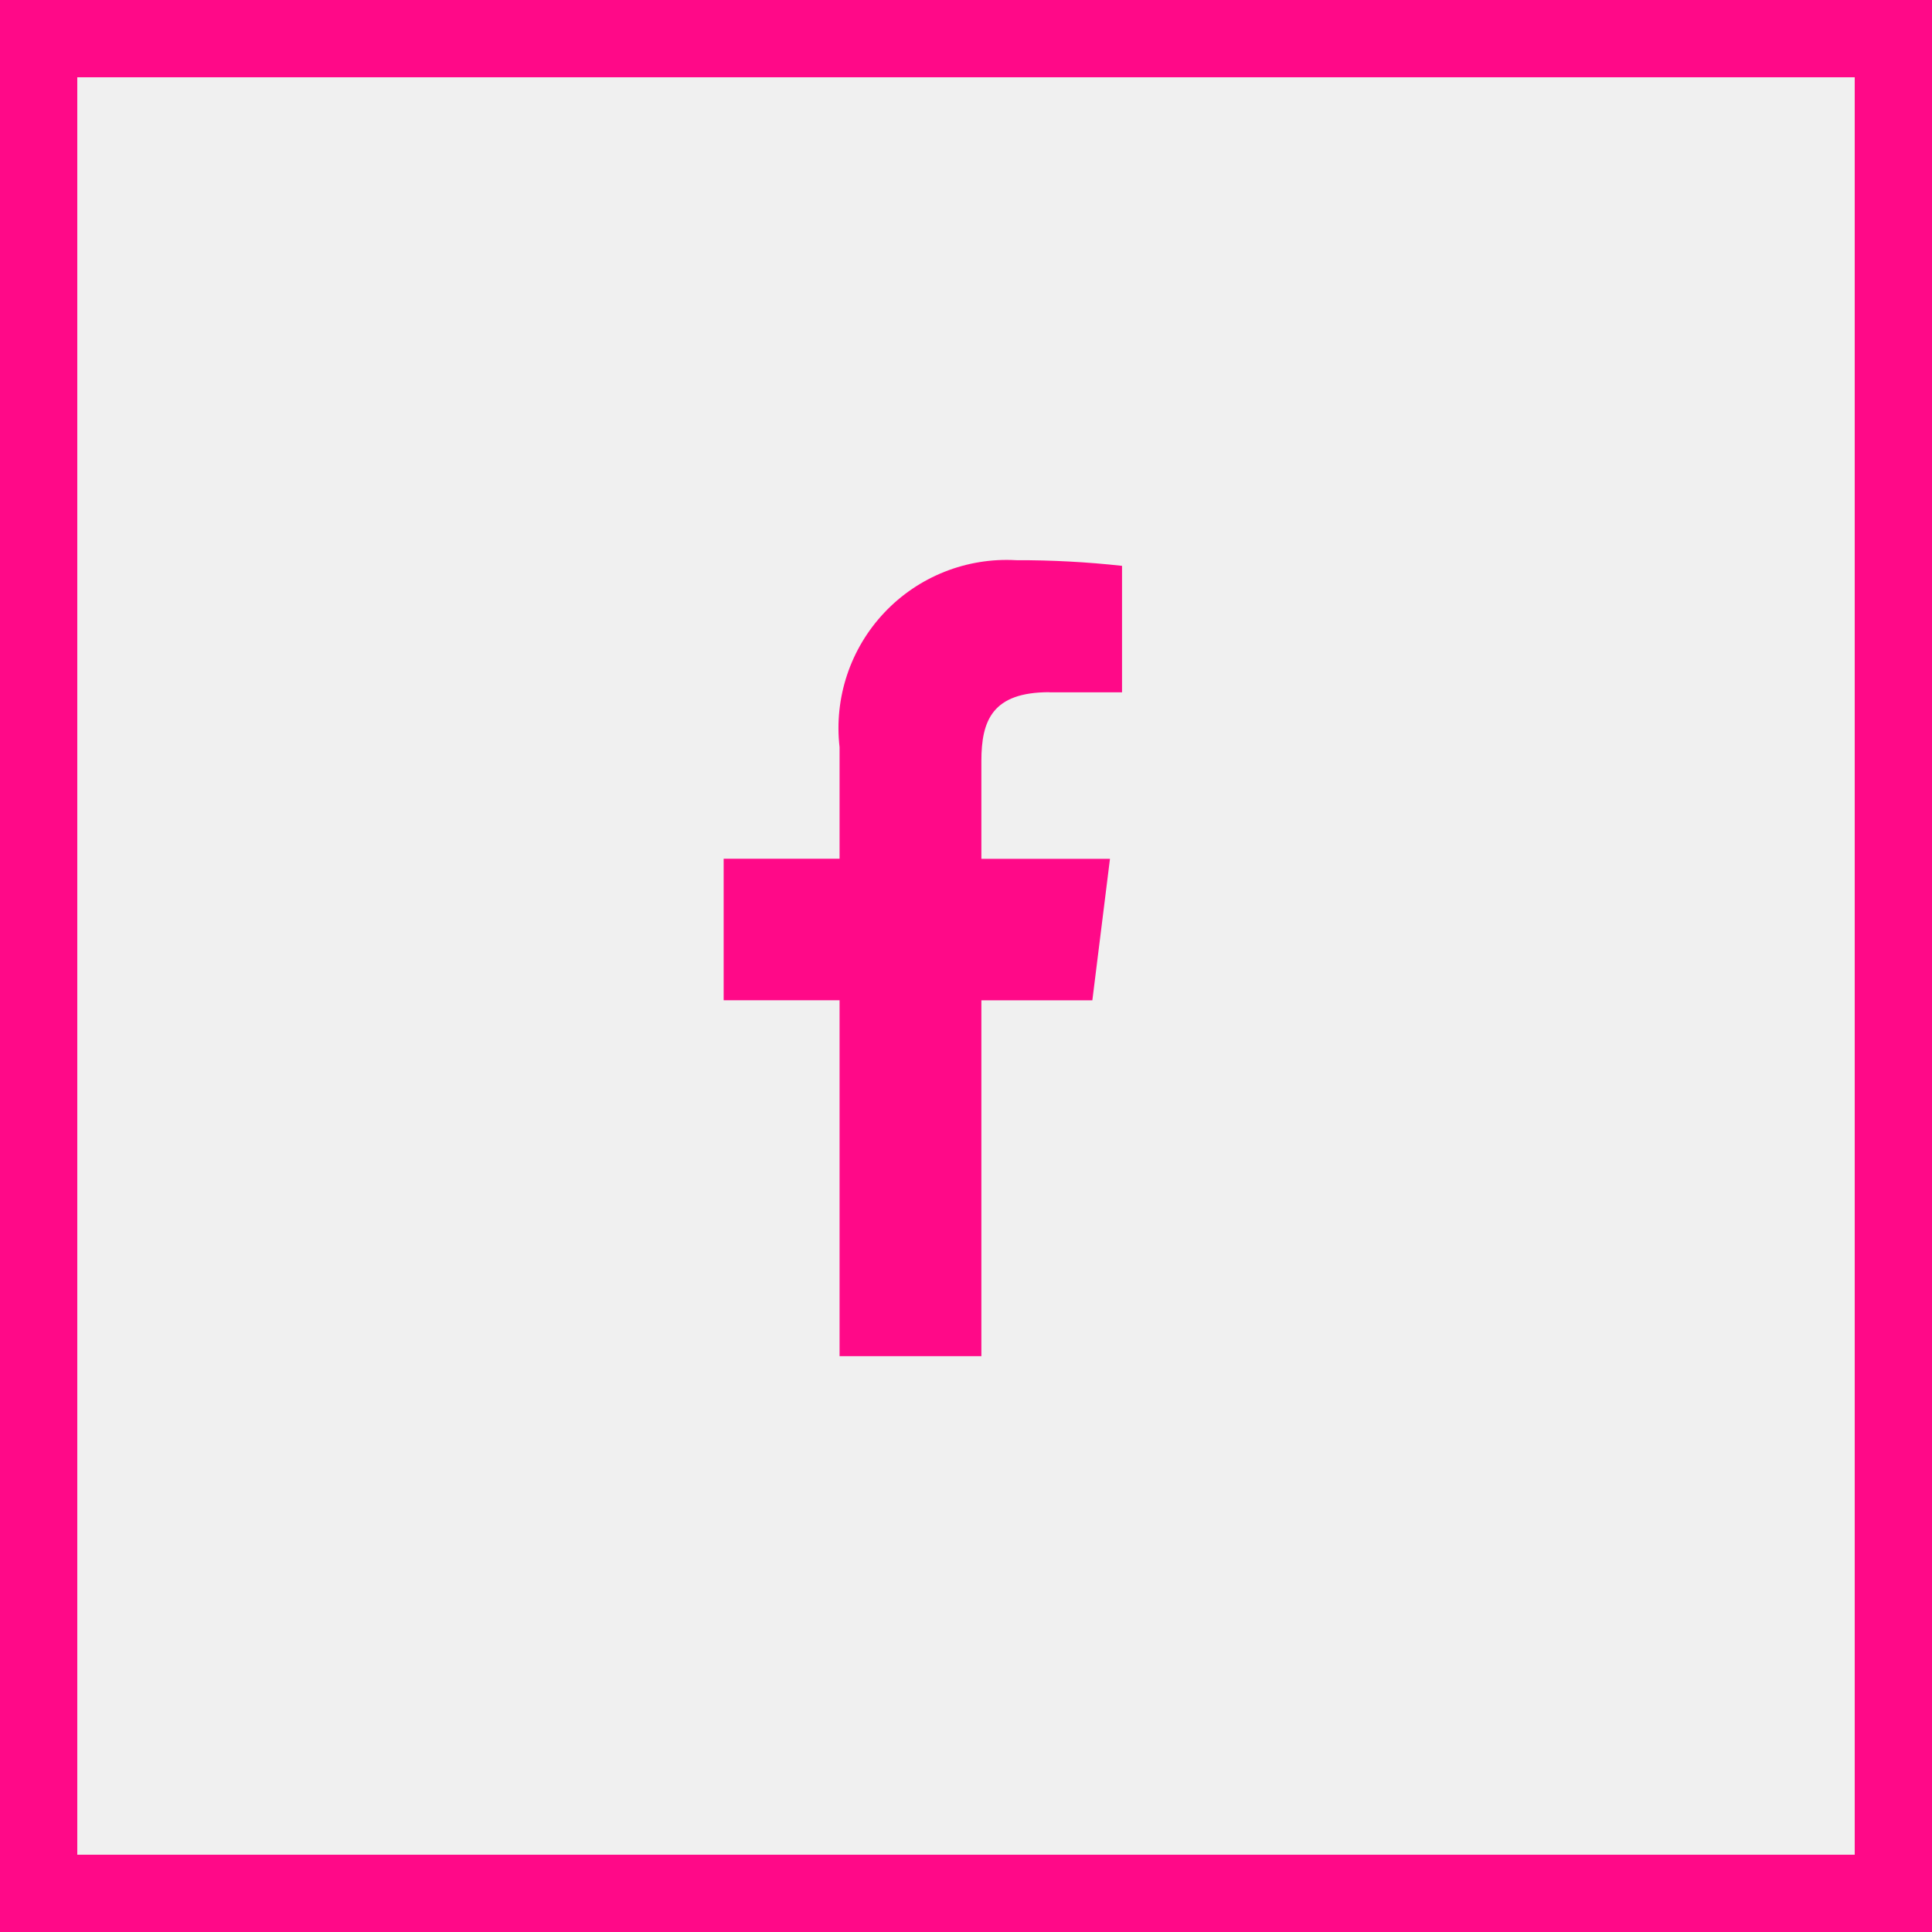
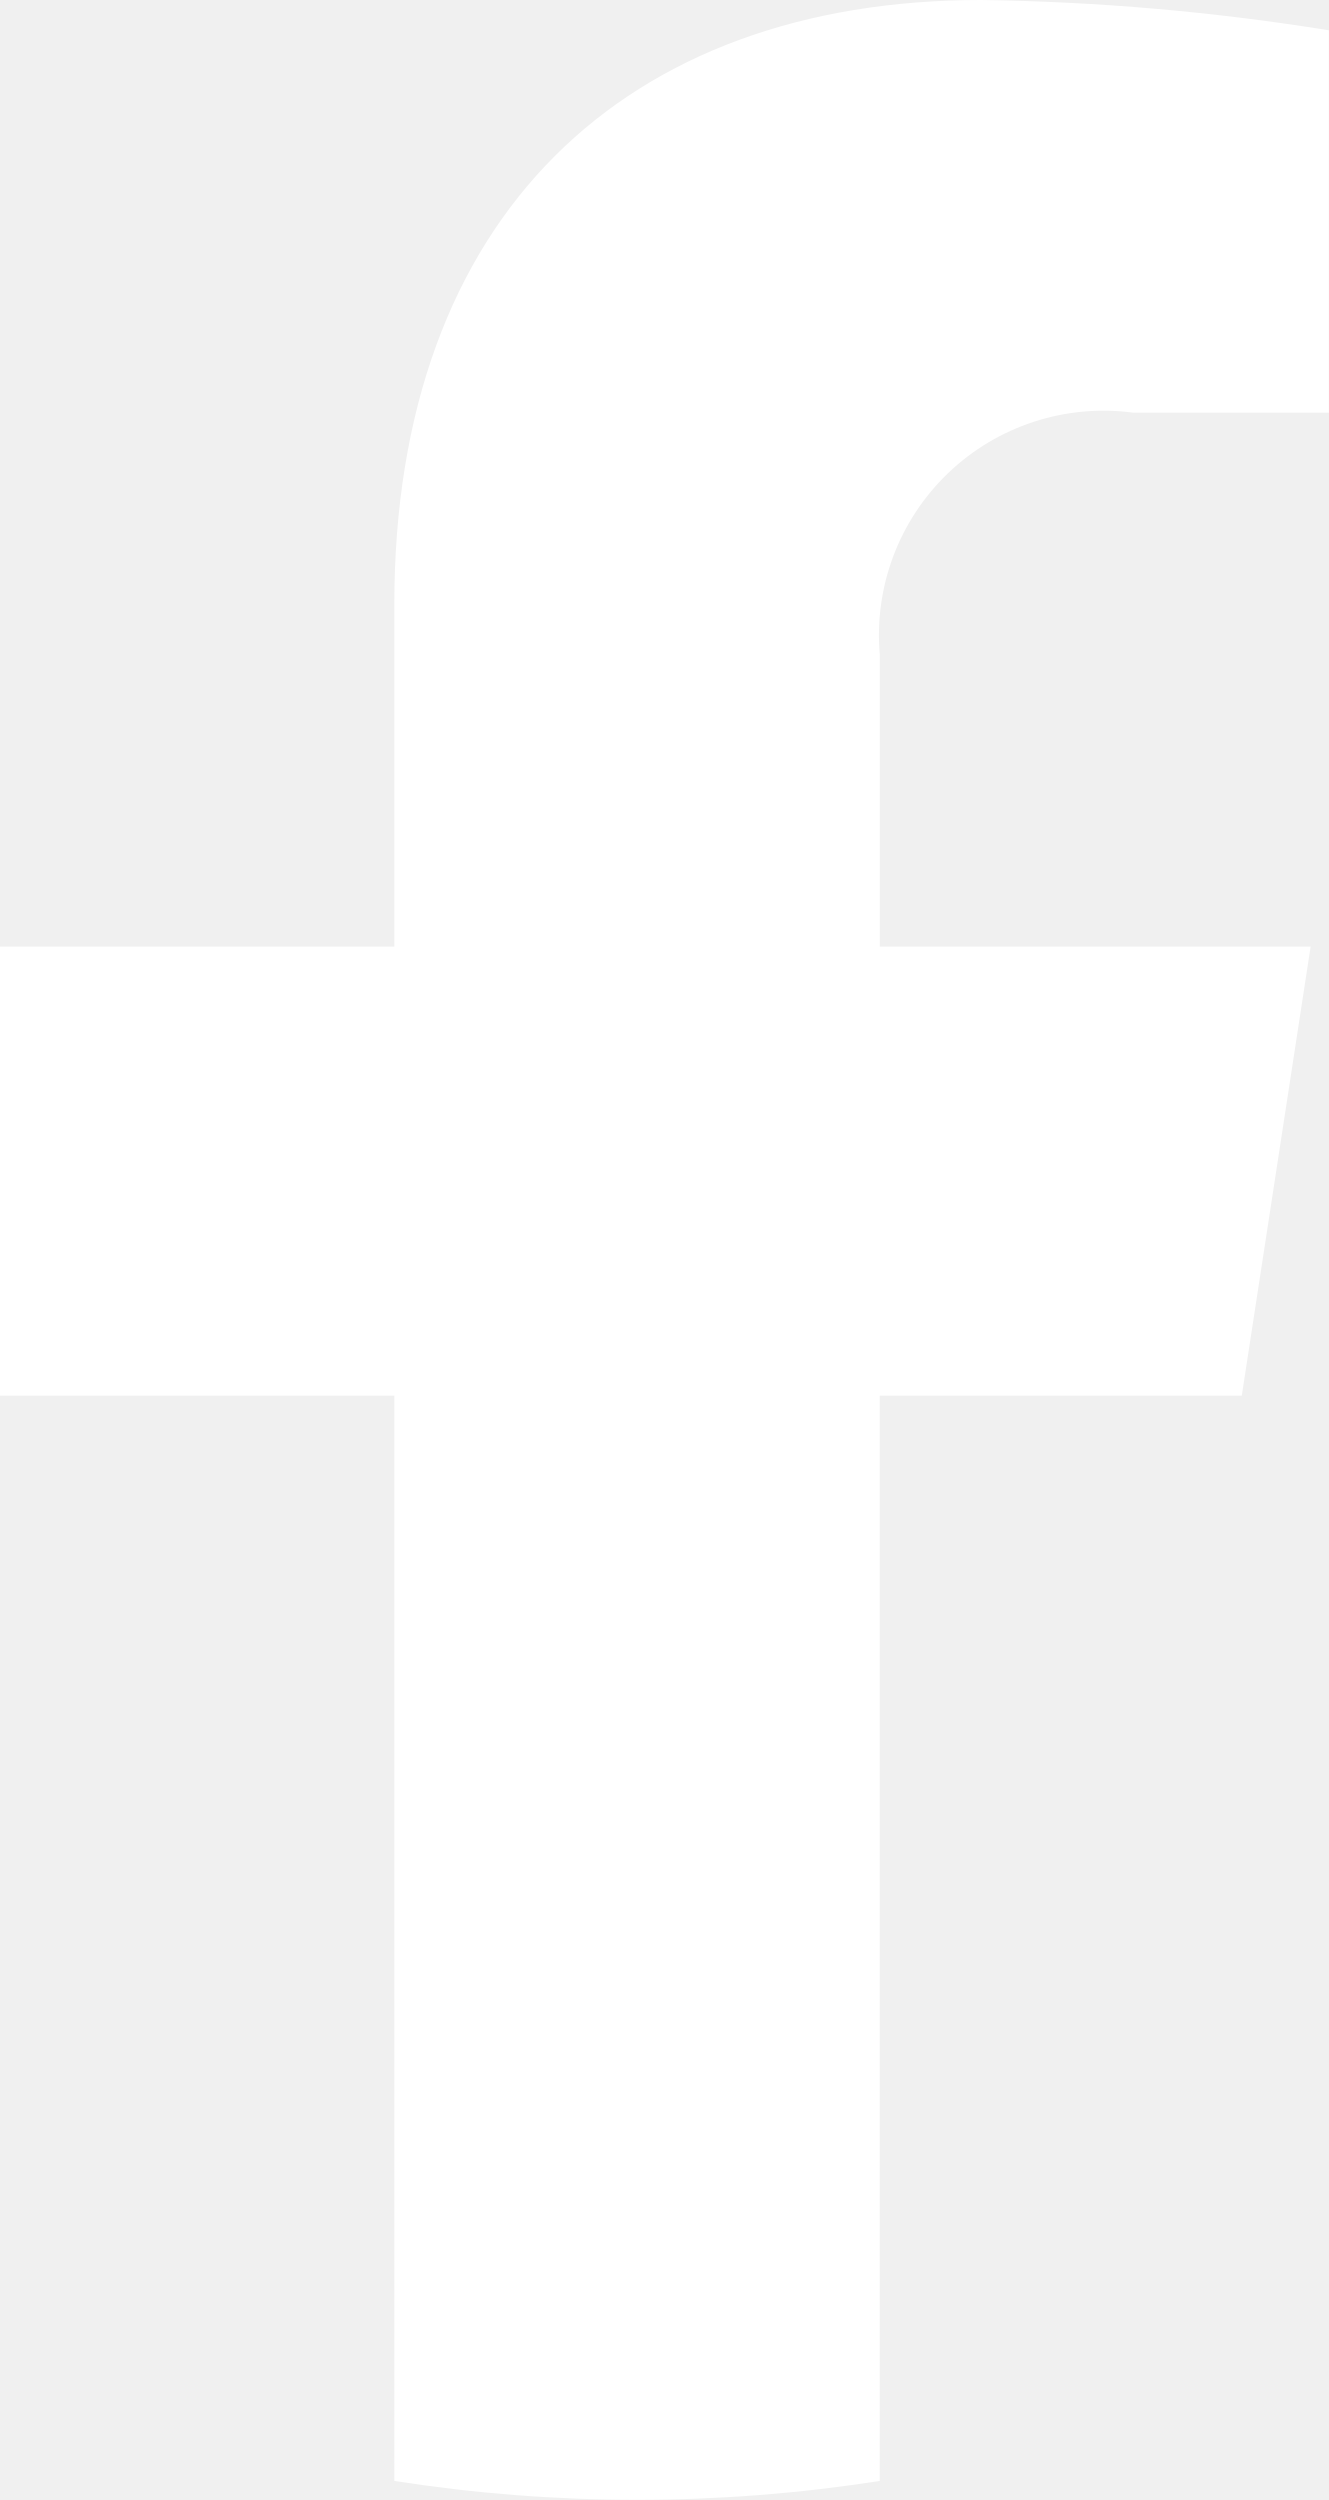
- <svg xmlns="http://www.w3.org/2000/svg" width="25" height="25">
-   <g fill="none" stroke="#ff0988">
-     <path d="M0 0h25v25H0z" stroke="none" />
-     <path d="M.5.5h24v24H.5z" />
+ <svg xmlns="http://www.w3.org/2000/svg" width="16.176" height="30.432" viewBox="0 0 16.176 30.432">
+   <defs>
+     <clipPath id="clip-path">
+       <rect id="Rectangle_55" data-name="Rectangle 55" width="16.176" height="30.432" fill="none" />
+     </clipPath>
+   </defs>
+   <g id="fb" transform="translate(0 0)">
+     <g id="Group_424" data-name="Group 424" transform="translate(0 0)" clip-path="url(#clip-path)">
+       <path id="Path_340" data-name="Path 340" d="M15.116,16.989l.838-5.466H10.71V7.976a2.733,2.733,0,0,1,3.081-2.953h2.385V.369A29.067,29.067,0,0,0,11.943,0C7.624,0,4.8,2.618,4.8,7.357v4.166H0v5.466H4.8V30.2a19.116,19.116,0,0,0,5.909,0V16.989Z" transform="translate(0 0)" fill="#fff" />
+     </g>
  </g>
-   <path fill="#ff0988" d="M13.579 8.959h.94V7.322a12.146 12.146 0 00-1.37-.073 2.175 2.175 0 00-2.285 2.42v1.443h-1.5v1.831h1.5v4.606h1.835v-4.605h1.436l.228-1.831h-1.664V9.849c0-.529.143-.892.88-.892z" />
</svg>
